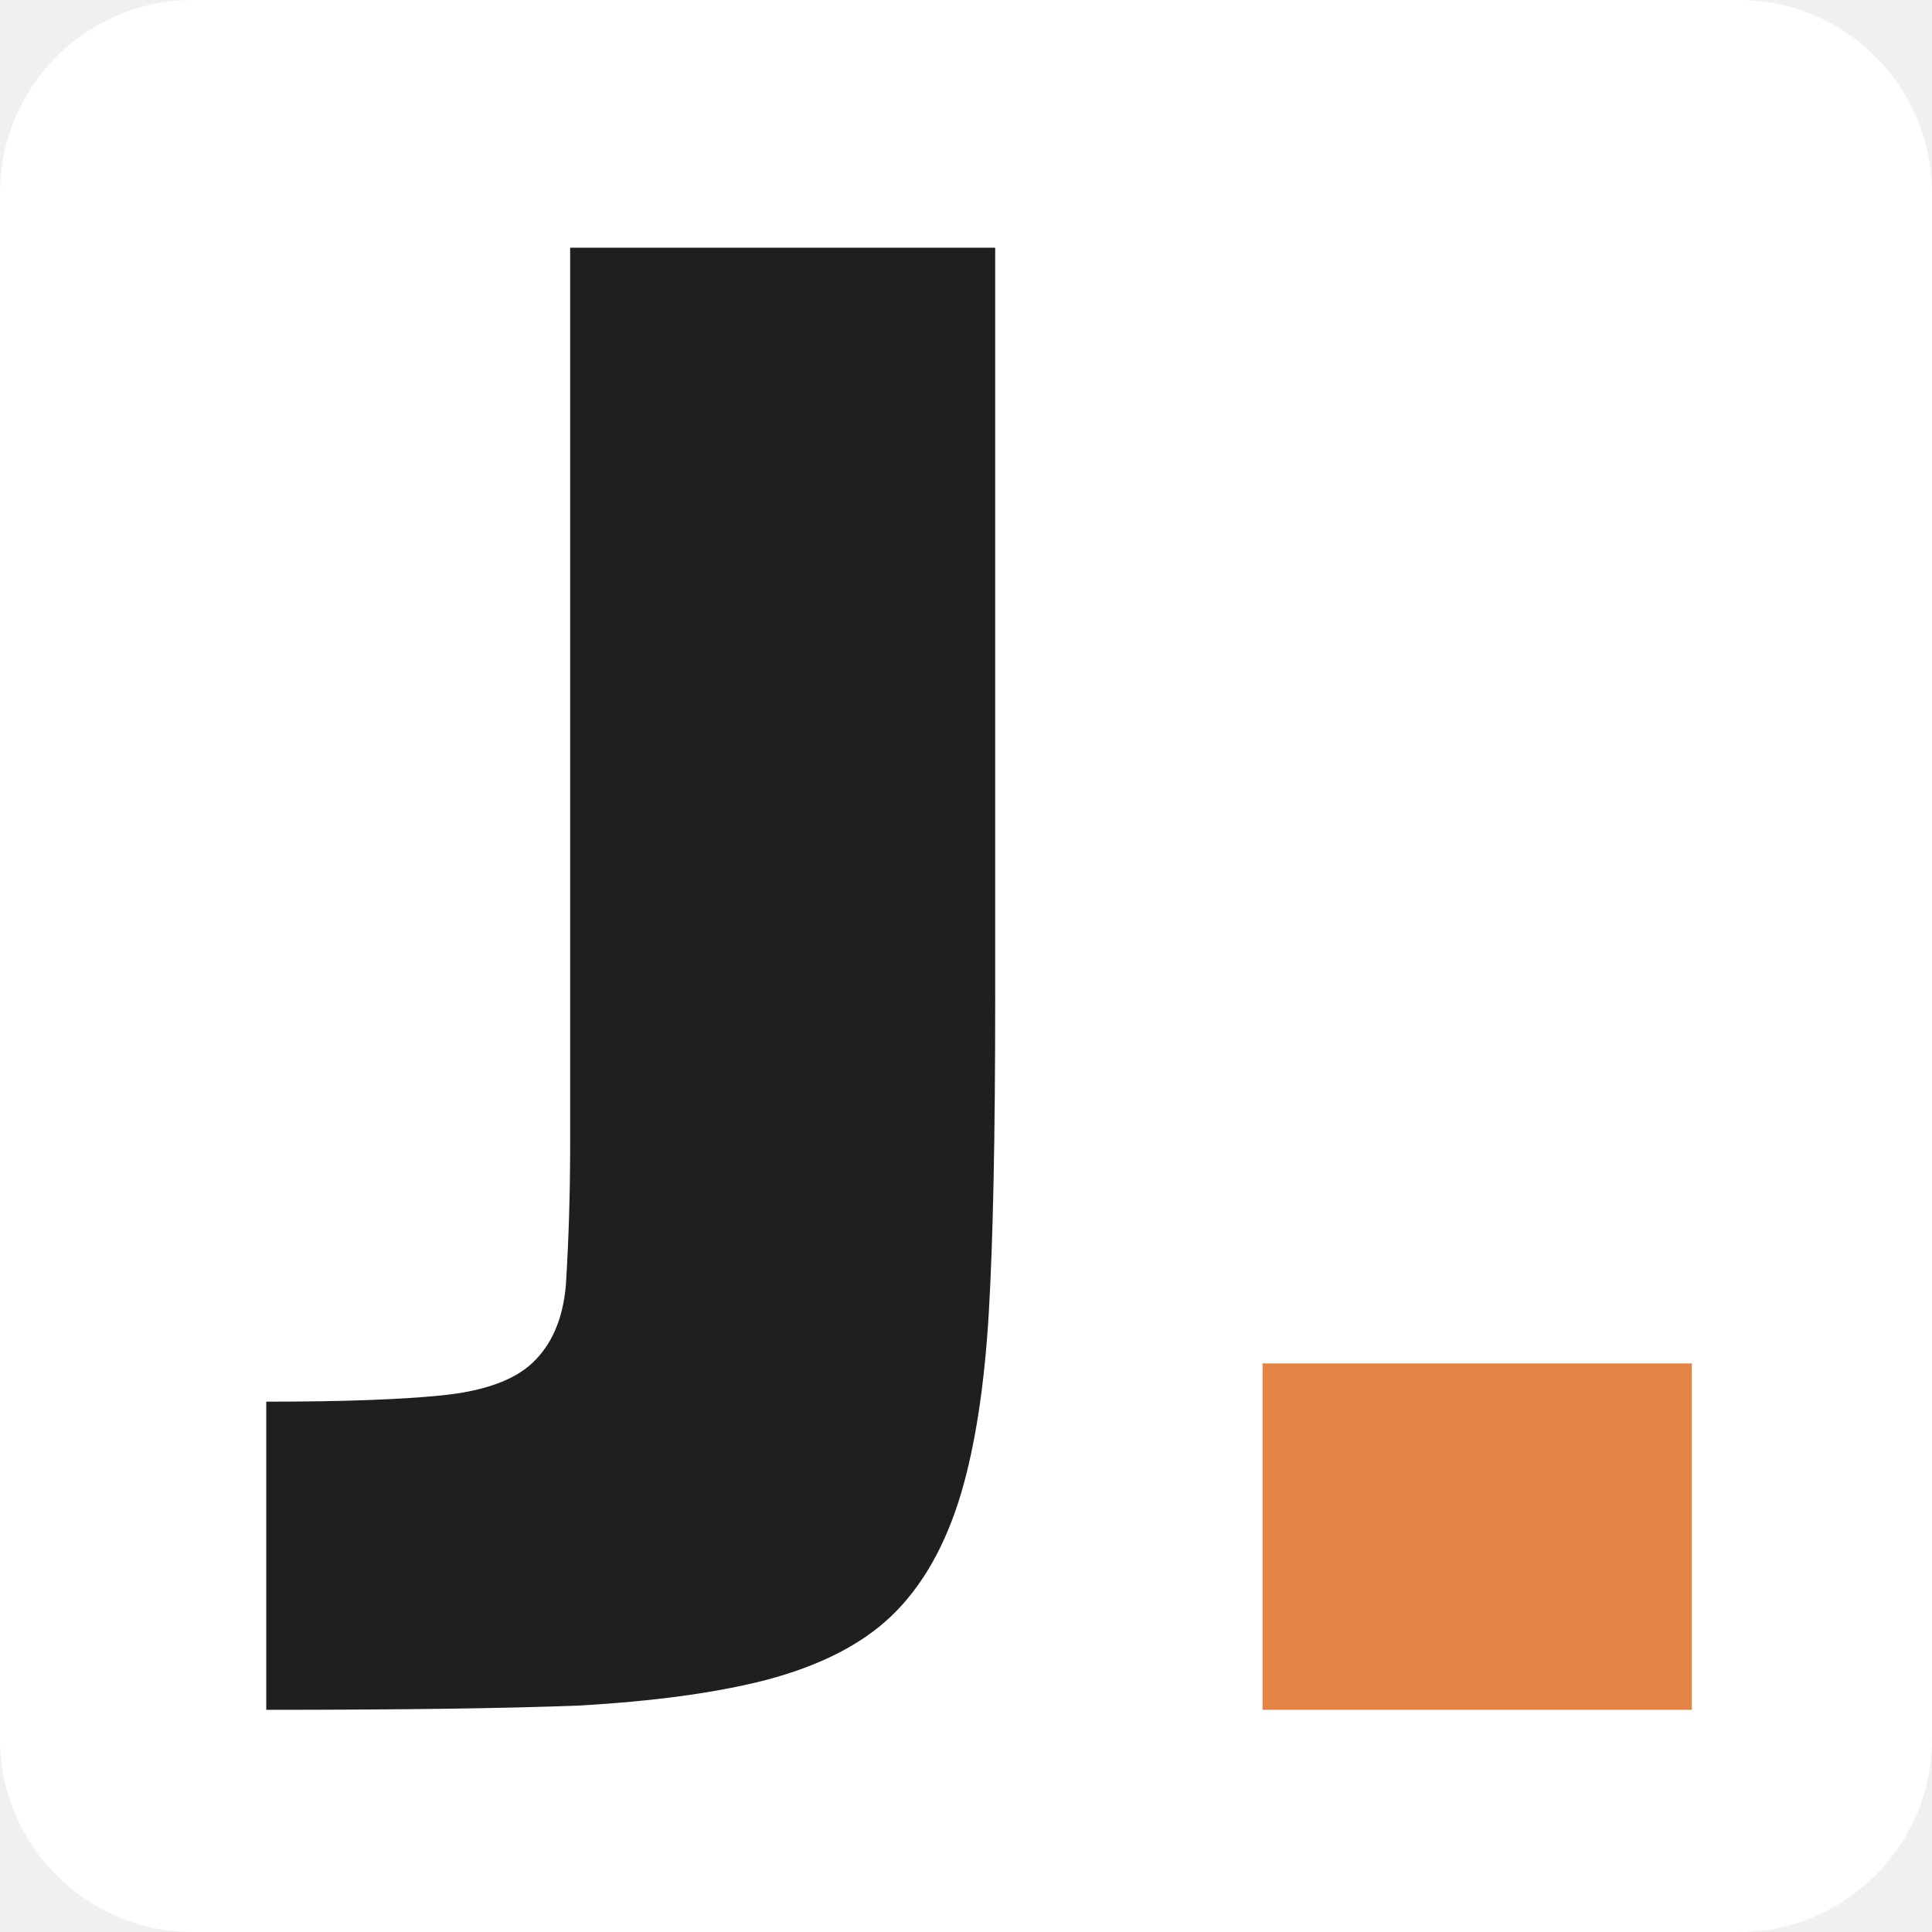
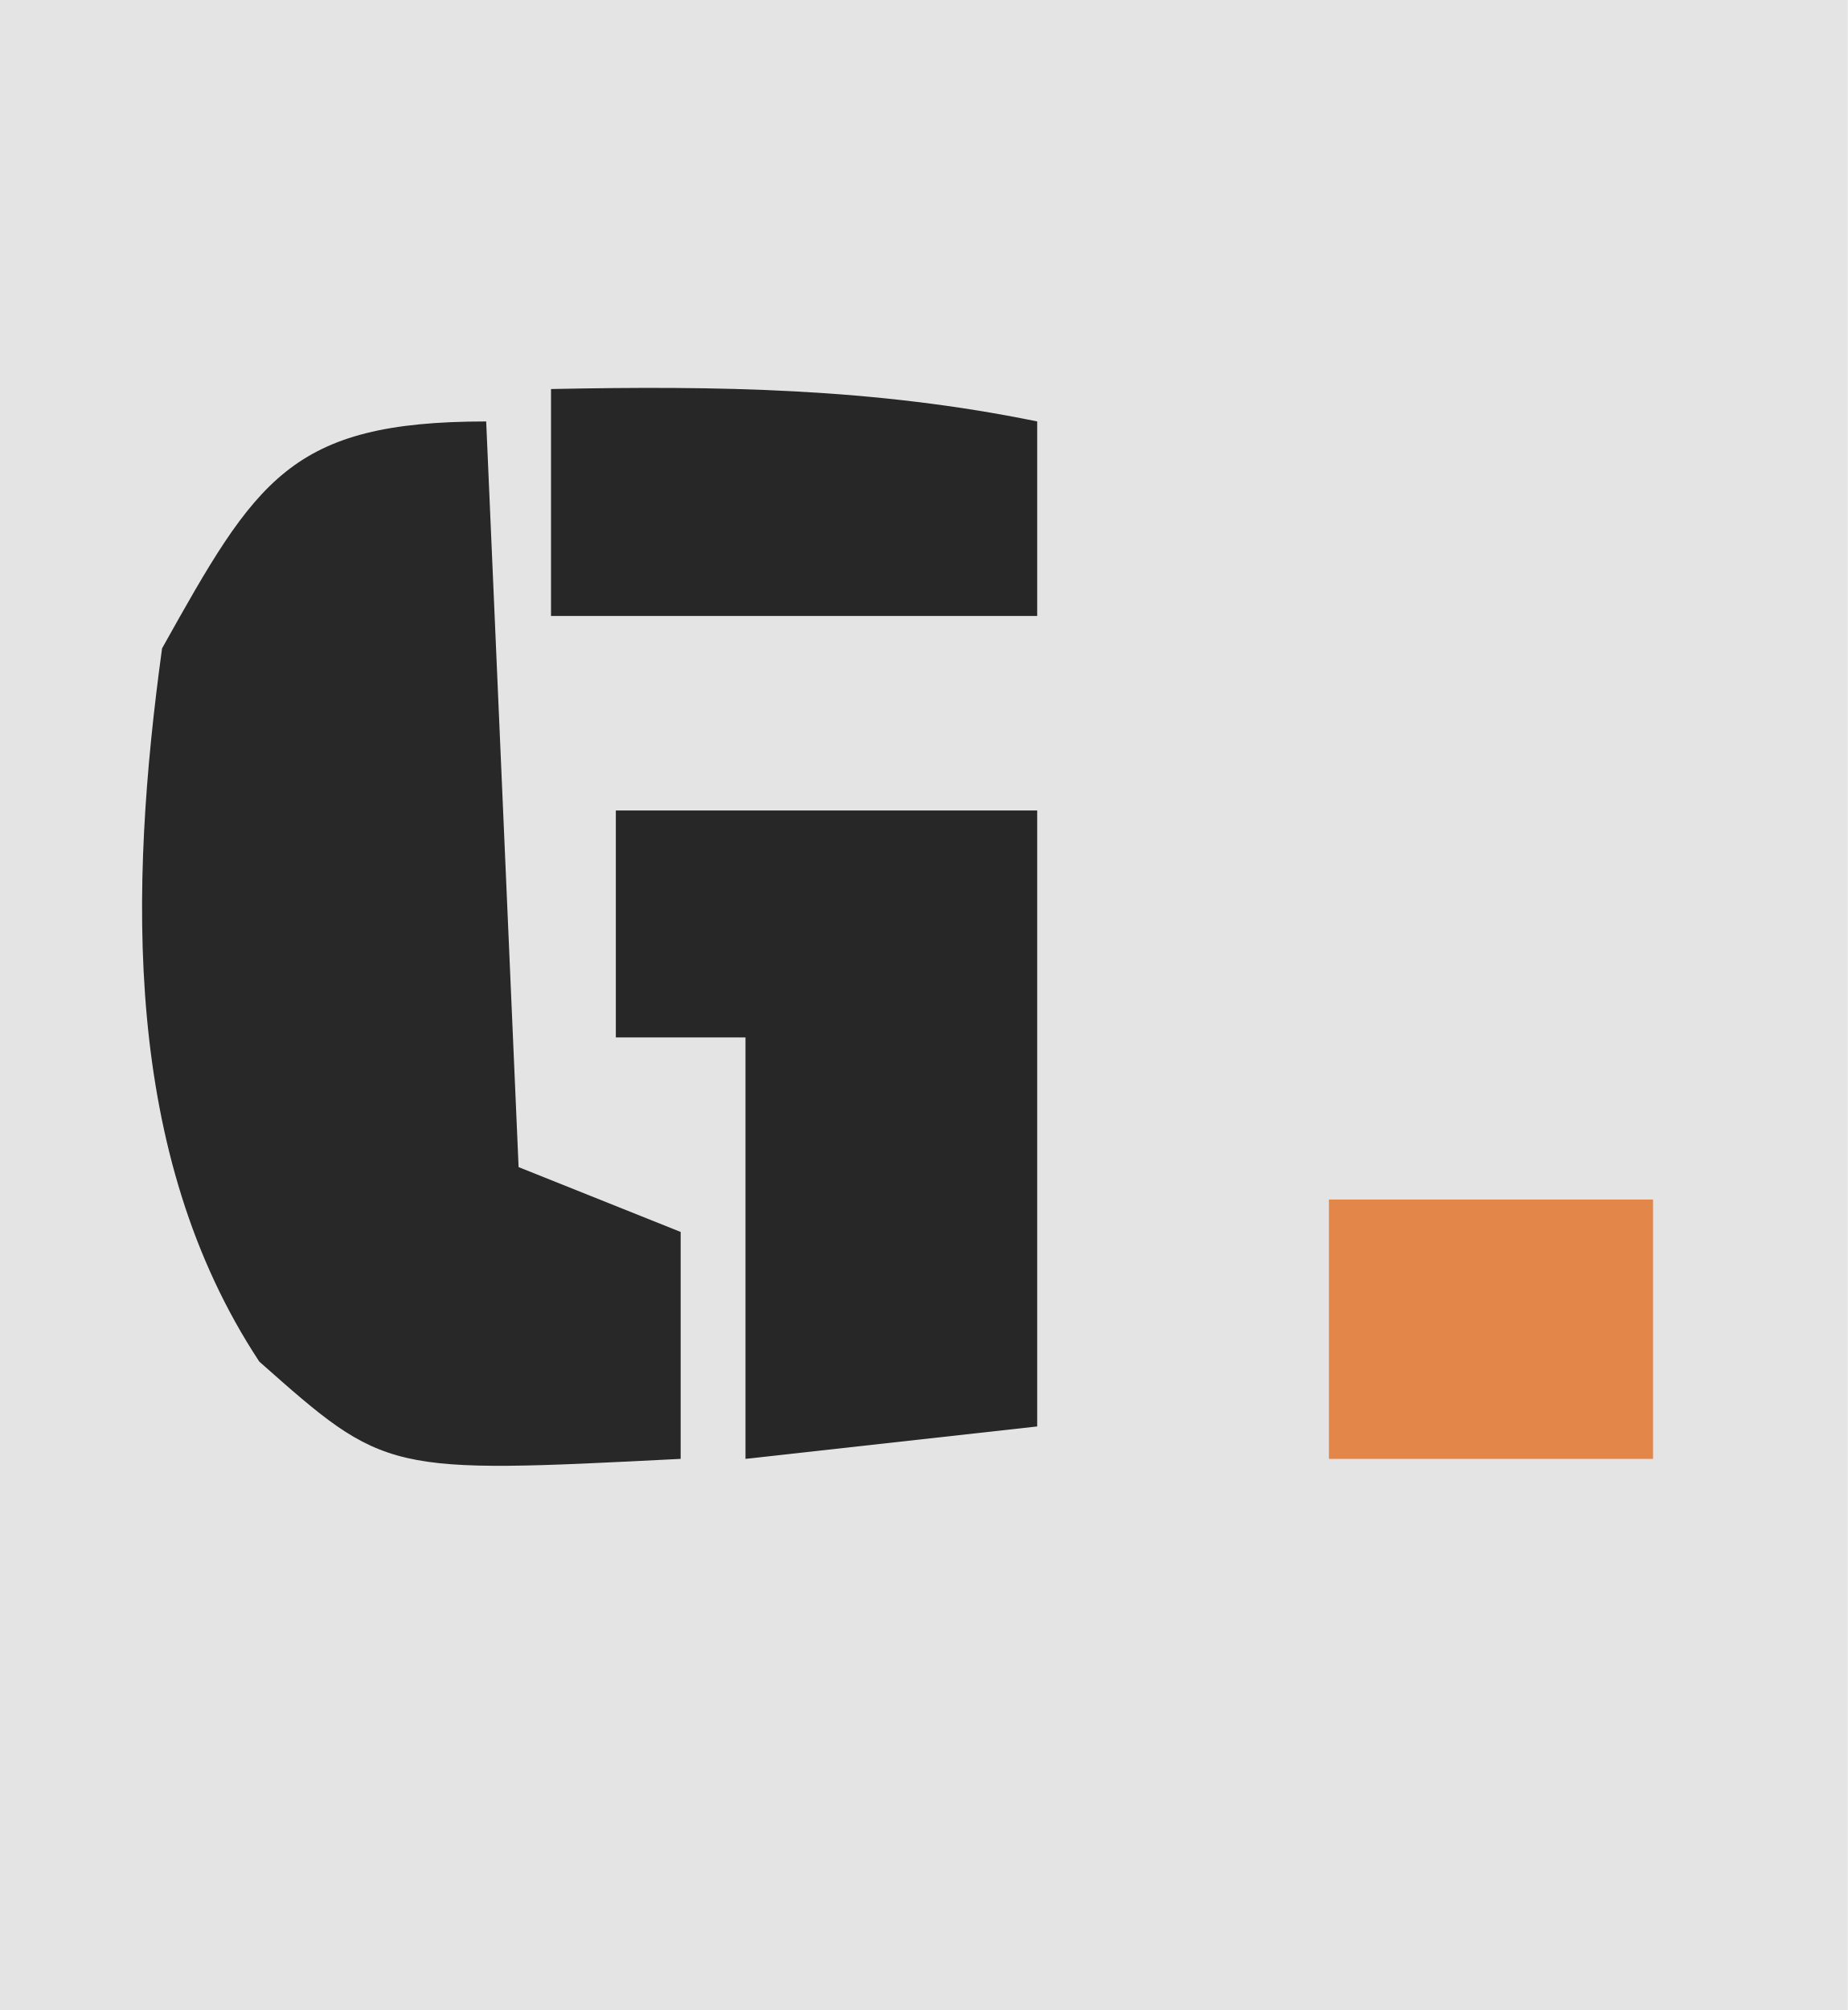
- <svg xmlns="http://www.w3.org/2000/svg" width="100" height="100" viewBox="0 0 100 100" fill="none">
-   <g clip-path="url(#clip0_71_50)">
-     <rect width="100" height="100" rx="10" fill="white" />
-     <path d="M13.781 72.55C17.741 72.55 20.784 72.44 22.911 72.22C25.037 72 26.577 71.45 27.531 70.57C28.557 69.617 29.144 68.26 29.291 66.5C29.437 64.153 29.511 61.733 29.511 59.24V12.82H51.511V51.76C51.511 58.8 51.401 64.19 51.181 67.93C50.961 71.67 50.484 74.787 49.751 77.28C48.944 79.993 47.734 82.12 46.121 83.66C44.581 85.127 42.417 86.227 39.631 86.96C37.064 87.62 33.837 88.06 29.951 88.28C26.137 88.427 20.747 88.5 13.781 88.5V72.55Z" fill="#1F1F1F" />
-     <path d="M65.349 70.57H87.569V88.5H65.349V70.57Z" fill="#E38445" />
-   </g>
-   <defs>
-     <clipPath id="clip0_71_50">
-       <rect width="100" height="100" rx="10" fill="white" />
-     </clipPath>
-   </defs>
+ <svg xmlns="http://www.w3.org/2000/svg" version="1.1" width="57" height="62">
+   <path d="M0 0 C18.81 0 37.62 0 57 0 C57 20.46 57 40.92 57 62 C38.19 62 19.38 62 0 62 C0 41.54 0 21.08 0 0 Z " fill="#E4E4E4" transform="translate(0,0)" />
+   <path d="M0 0 C0.33 7.59 0.66 15.18 1 23 C3.475 23.99 3.475 23.99 6 25 C6 27.31 6 29.62 6 32 C-3.091 32.462 -3.091 32.462 -7 29 C-11.23 22.582 -11.018 14.427 -10 7 C-7.095 1.805 -6.058 0 0 0 Z " fill="#282828" transform="translate(15,13)" />
+   <path d="M0 0 C4.29 0 8.58 0 13 0 C13 6.27 13 12.54 13 19 C10.03 19.33 7.06 19.66 4 20 C4 15.71 4 11.42 4 7 C2.68 7 1.36 7 0 7 C0 4.69 0 2.38 0 0 Z " fill="#272727" transform="translate(19,25)" />
+   <path d="M0 0 C5.126 -0.103 9.95 -0.036 15 1 C15 2.98 15 4.96 15 7 C10.05 7 5.1 7 0 7 C0 4.69 0 2.38 0 0 Z " fill="#272727" transform="translate(17,12)" />
+   <path d="M0 0 C3.3 0 6.6 0 10 0 C10 2.64 10 5.28 10 8 C6.7 8 3.4 8 0 8 C0 5.36 0 2.72 0 0 Z " fill="#E38649" transform="translate(41,37)" />
</svg>
